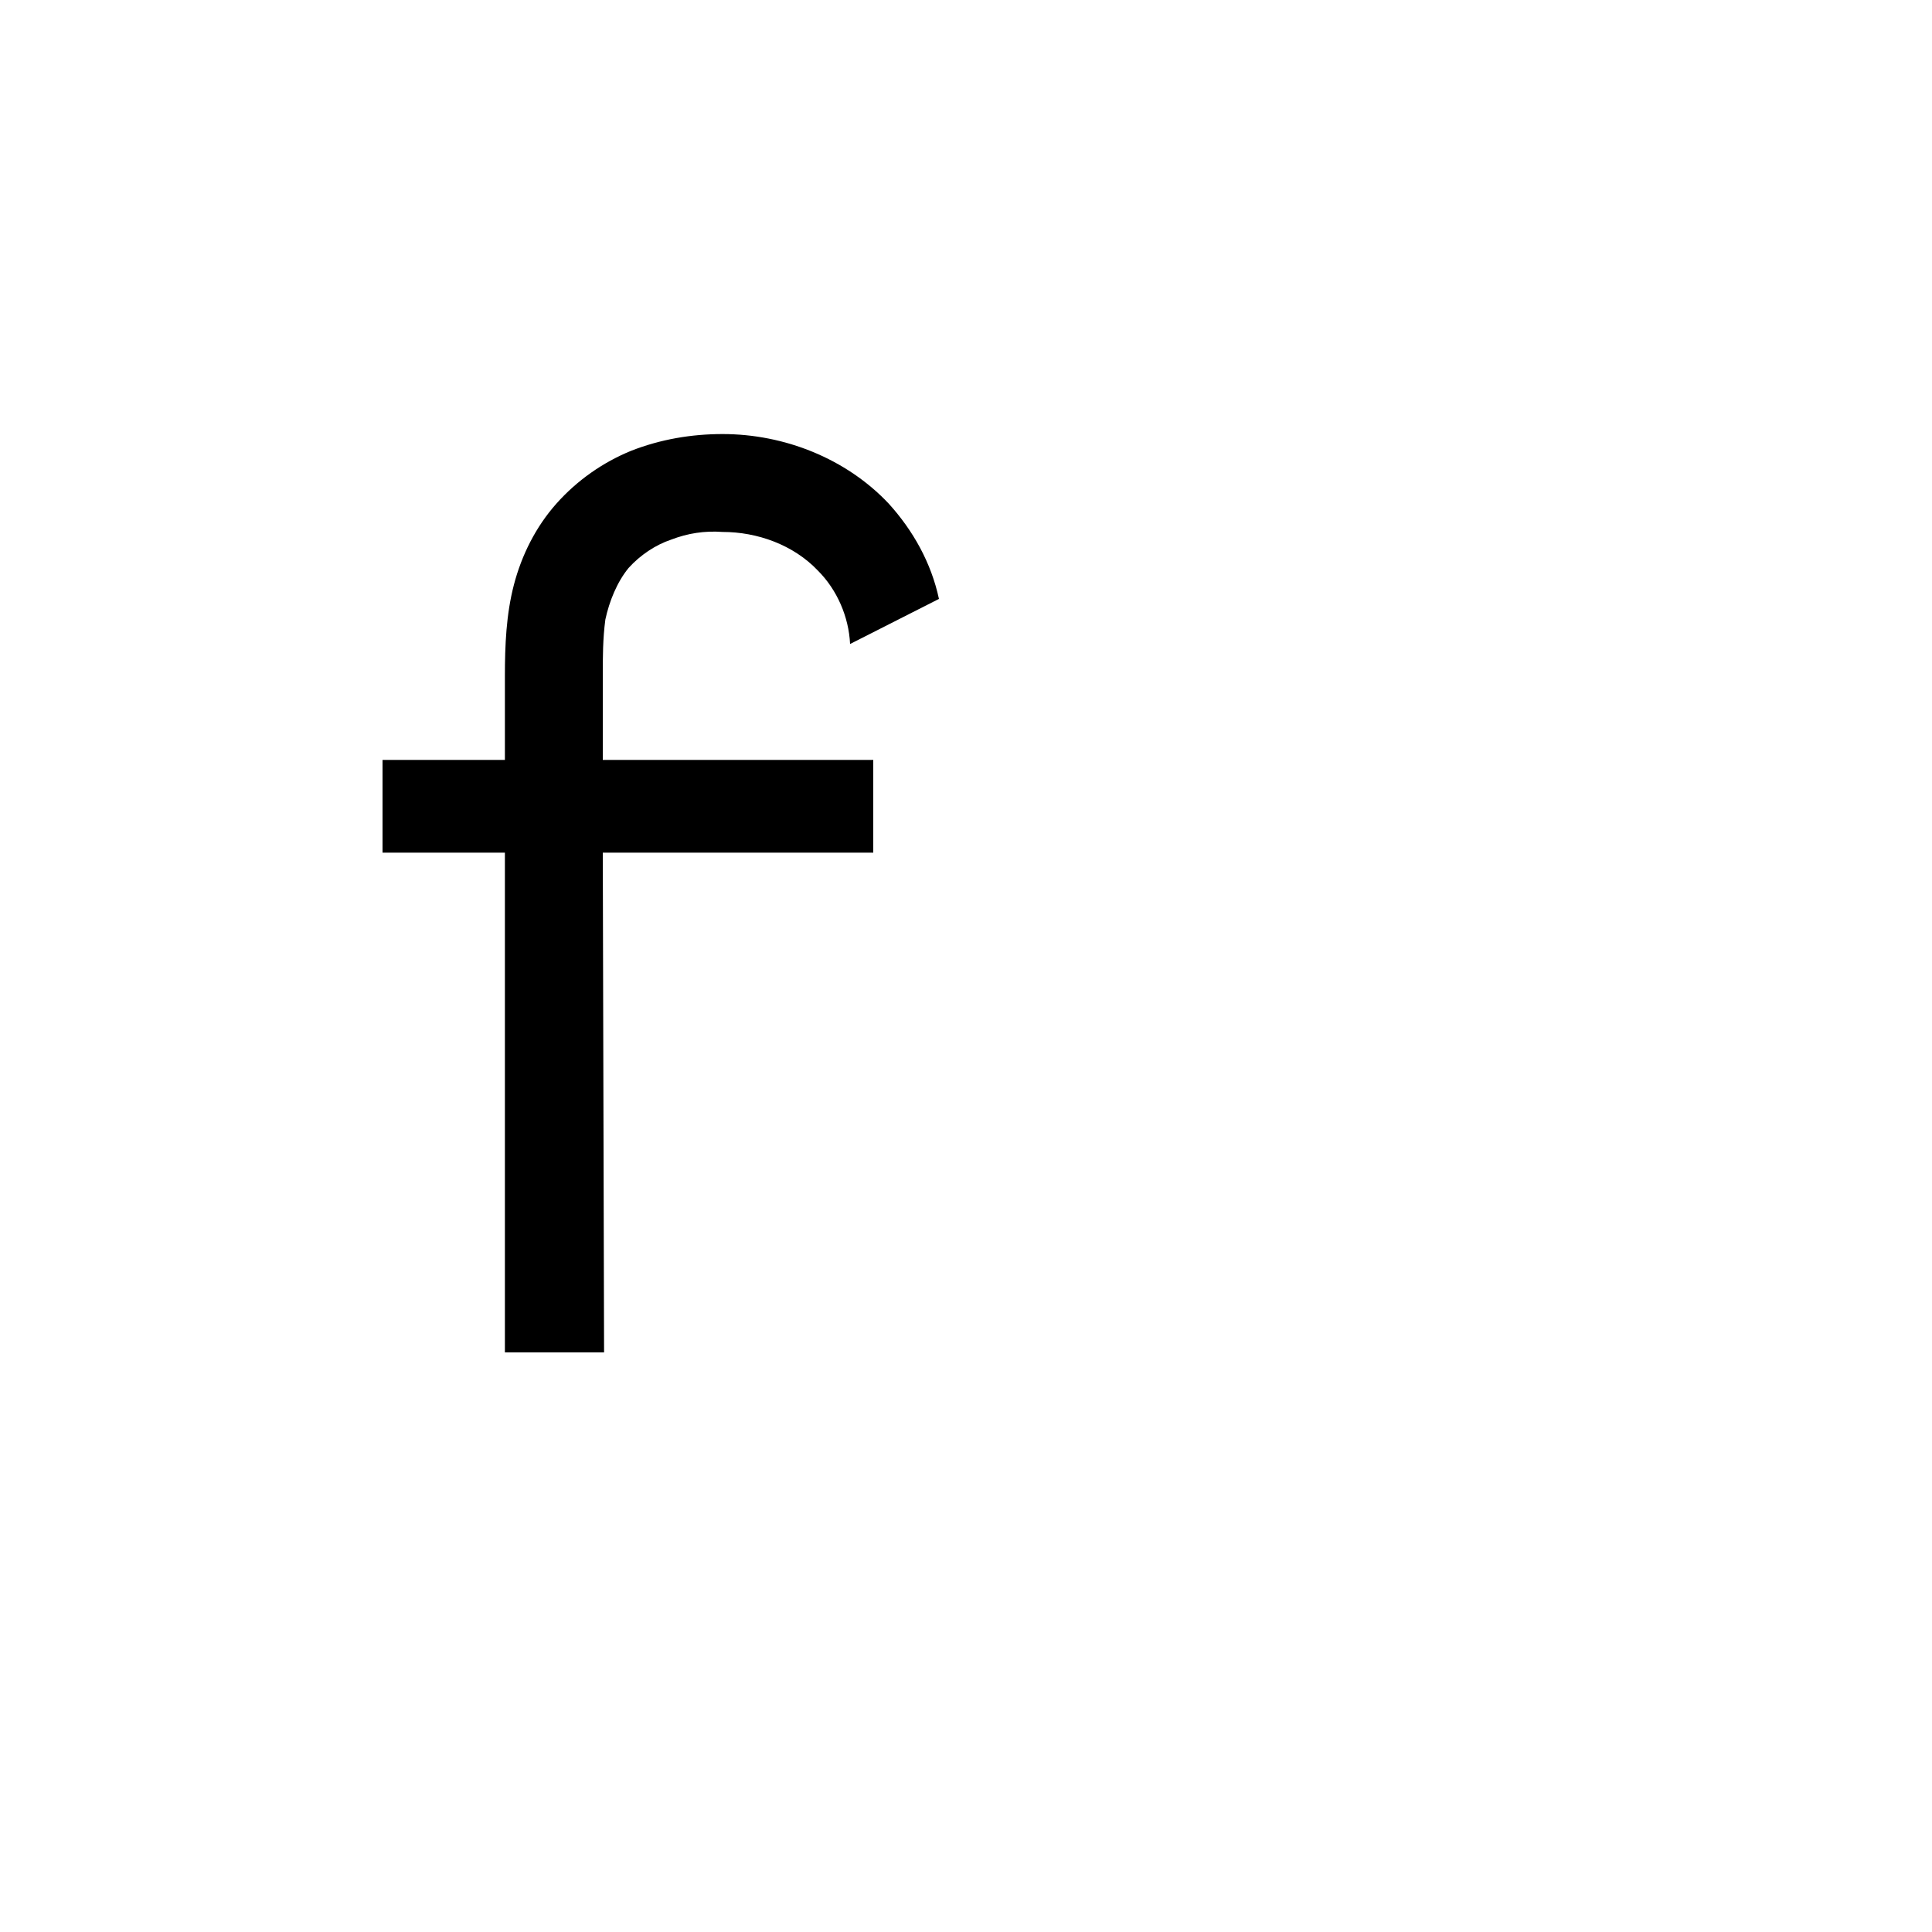
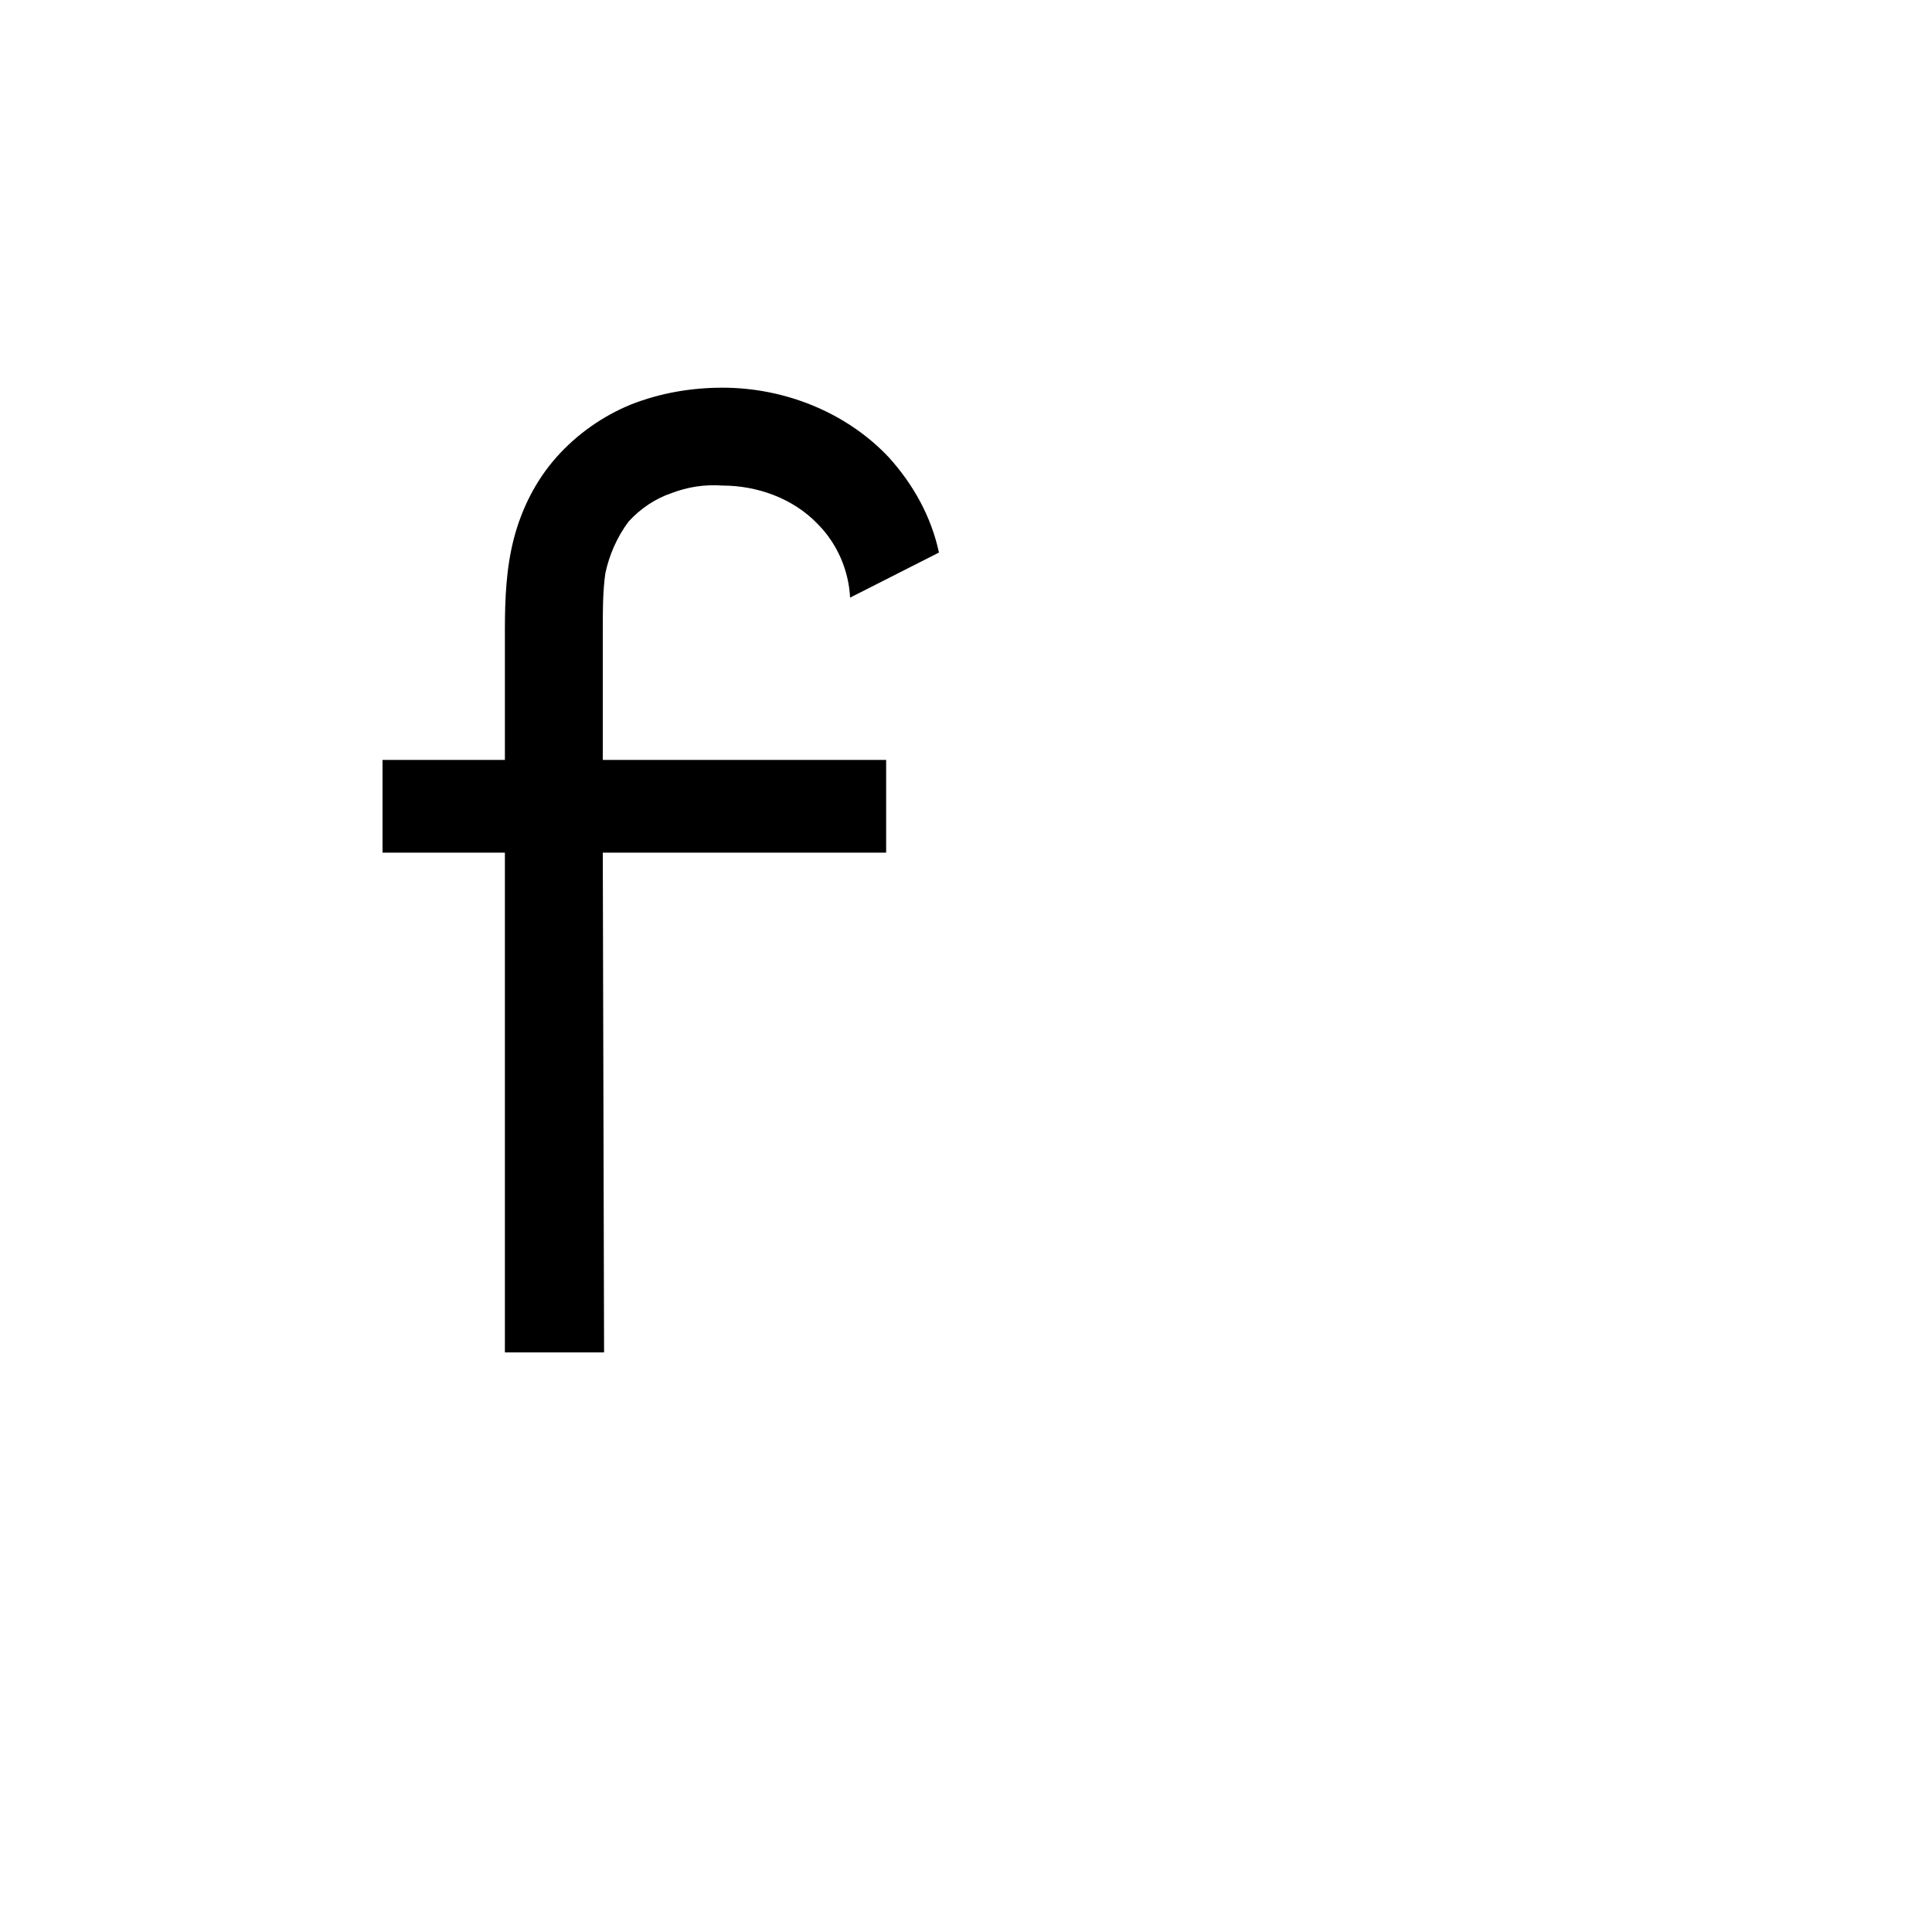
<svg xmlns="http://www.w3.org/2000/svg" viewBox="-0.25 -1.05 1.5 1.5">
-   <path d="M 0.142 -0.388 L 0.047 -0.388 L 0.047 -0.46 L 0.142 -0.46 L 0.142 -0.525 C 0.142 -0.549  0.143 -0.573  0.149 -0.596 C 0.155 -0.619  0.166 -0.641  0.182 -0.659 C 0.198 -0.677  0.218 -0.691  0.24 -0.7 C 0.263 -0.709  0.287 -0.713  0.311 -0.713 C 0.359 -0.713  0.407 -0.694  0.44 -0.659 C 0.459 -0.638  0.473 -0.613  0.479 -0.585 L 0.41 -0.55 C 0.409 -0.571  0.4 -0.592  0.385 -0.607 C 0.366 -0.627  0.338 -0.637  0.311 -0.637 C 0.297 -0.638  0.284 -0.636  0.271 -0.631 C 0.259 -0.627  0.247 -0.619  0.238 -0.609 C 0.229 -0.598  0.223 -0.583  0.22 -0.569 C 0.218 -0.554  0.218 -0.54  0.218 -0.525 L 0.218 -0.46 L 0.428 -0.46 L 0.428 -0.388 L 0.218 -0.388 L 0.219 -0 L 0.142 -0 L 0.142 -0.388 Z" fill="black" />
+   <path d="M 0.142 -0.388 L 0.047 -0.388 L 0.047 -0.46 L 0.142 -0.46 L 0.142 -0.561 C 0.142 -0.585  0.143 -0.609  0.149 -0.632 C 0.155 -0.655  0.166 -0.677  0.182 -0.695 C 0.198 -0.713  0.218 -0.727  0.24 -0.736 C 0.263 -0.745  0.287 -0.749  0.311 -0.749 C 0.359 -0.749  0.407 -0.73  0.44 -0.695 C 0.459 -0.674  0.473 -0.649  0.479 -0.621 L 0.41 -0.586 C 0.409 -0.607  0.4 -0.628  0.385 -0.643 C 0.366 -0.663  0.338 -0.673  0.311 -0.673 C 0.297 -0.674  0.284 -0.672  0.271 -0.667 C 0.259 -0.663  0.247 -0.655  0.238 -0.645 C 0.229 -0.633  0.223 -0.619  0.22 -0.605 C 0.218 -0.591  0.218 -0.576  0.218 -0.561 L 0.218 -0.46 L 0.438 -0.46 L 0.438 -0.388 L 0.218 -0.388 L 0.219 -0 L 0.142 -0 L 0.142 -0.388 Z" fill="black" />
</svg>
